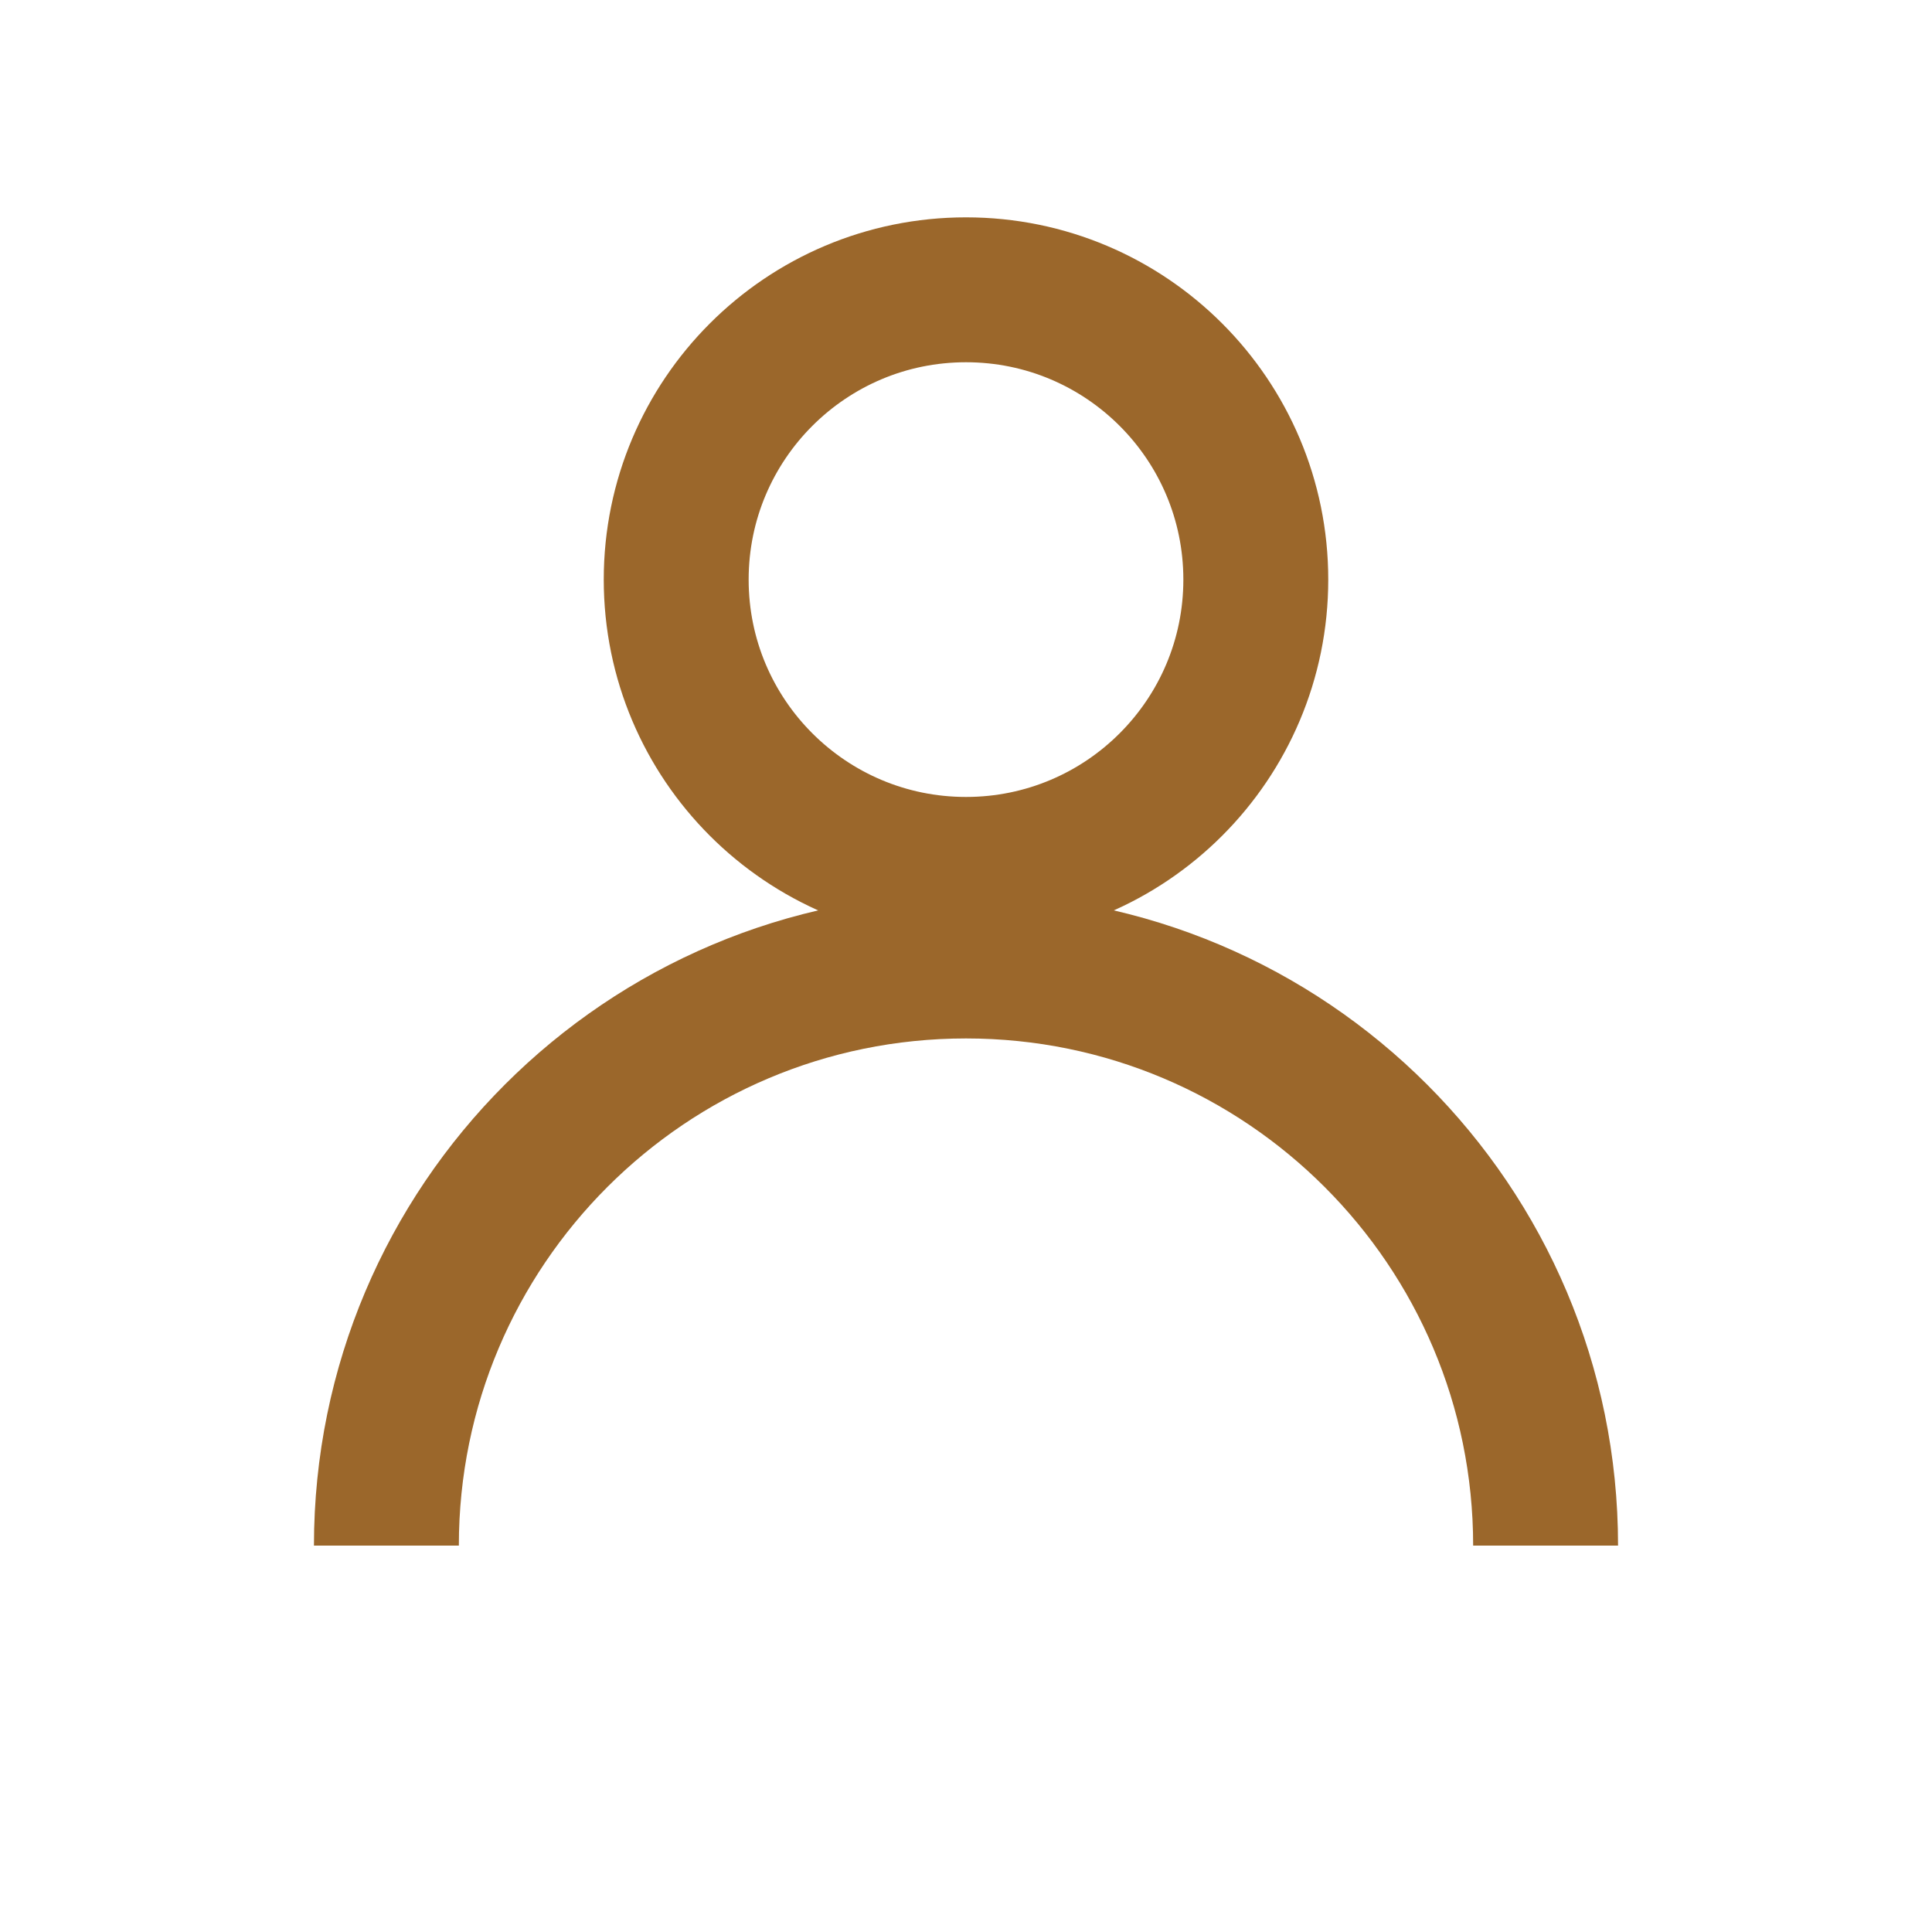
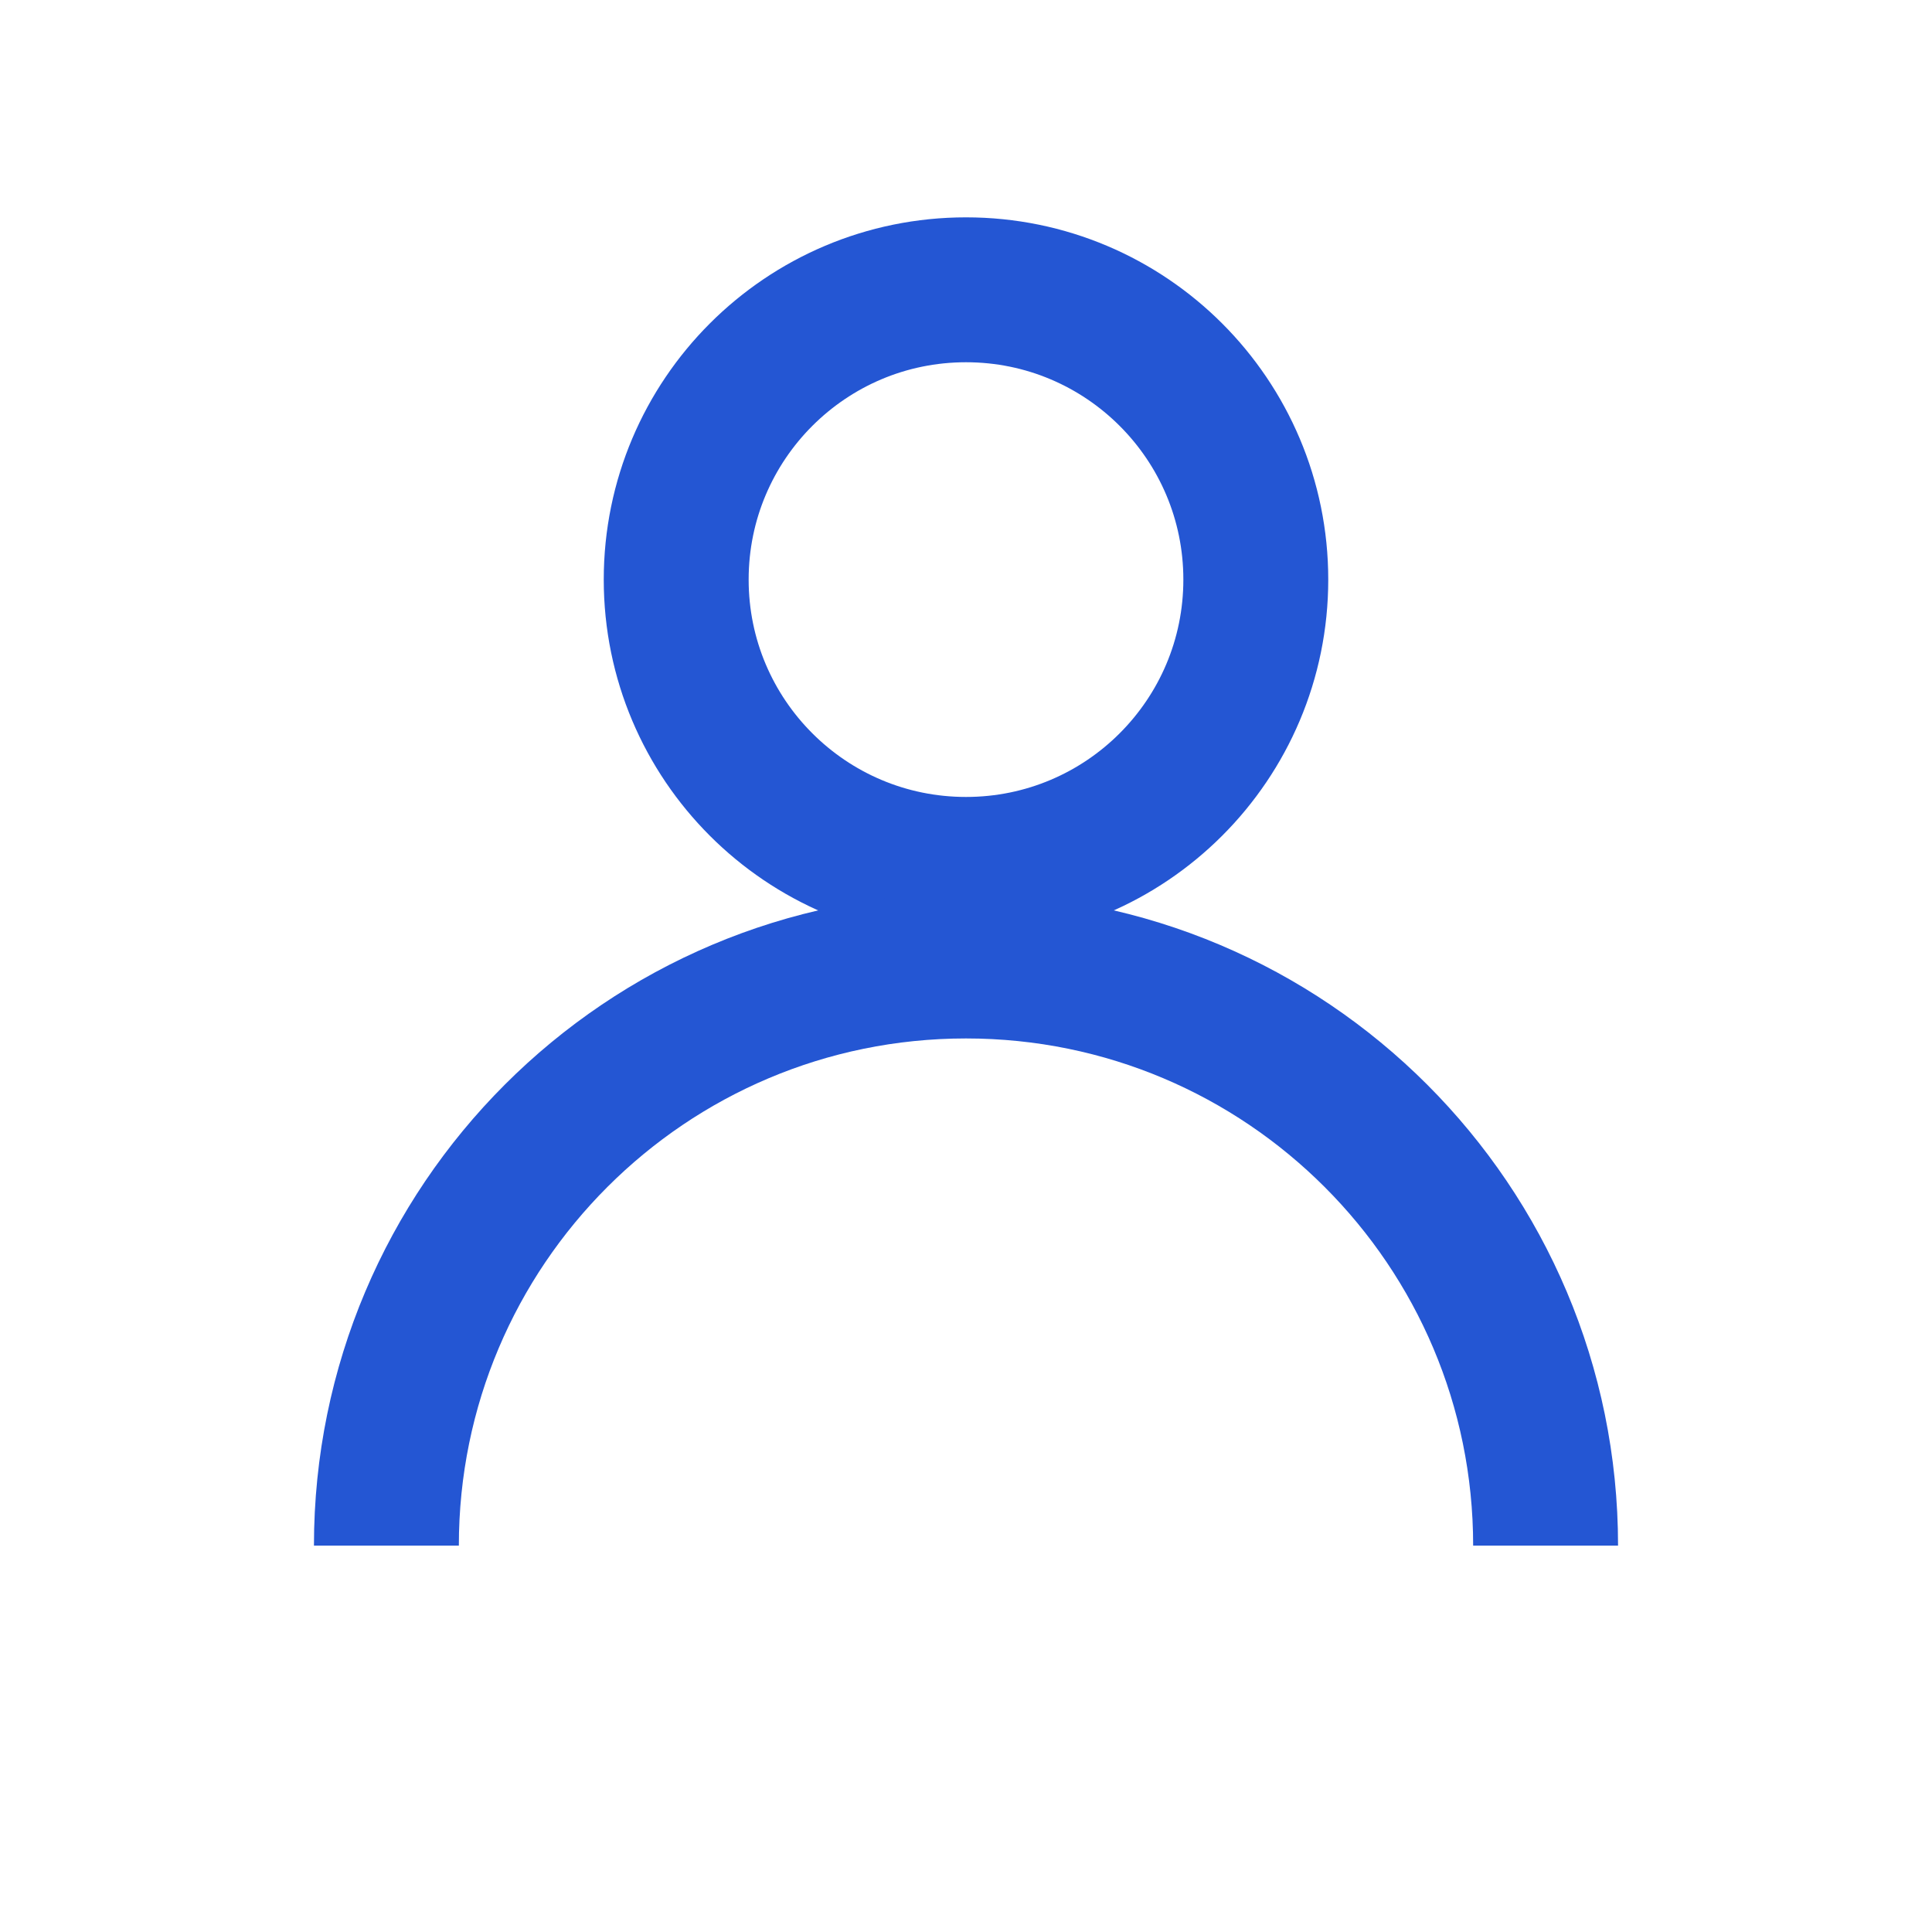
<svg xmlns="http://www.w3.org/2000/svg" width="20" height="20" viewBox="0 0 20 20" fill="none">
-   <circle cx="10" cy="6" r="3" stroke="#9B672B" stroke-width="1.5" fill="none" />
-   <path d="M4 16c0-3.314 2.686-6 6-6s6 2.686 6 6" stroke="#9B672B" stroke-width="1.5" fill="none" />
+   <circle cx="10" cy="6" r="3" stroke="#2456D3" stroke-width="1.5" fill="none" />
+   <path d="M4 16c0-3.314 2.686-6 6-6s6 2.686 6 6" stroke="#2456D3" stroke-width="1.5" fill="none" />
</svg>
